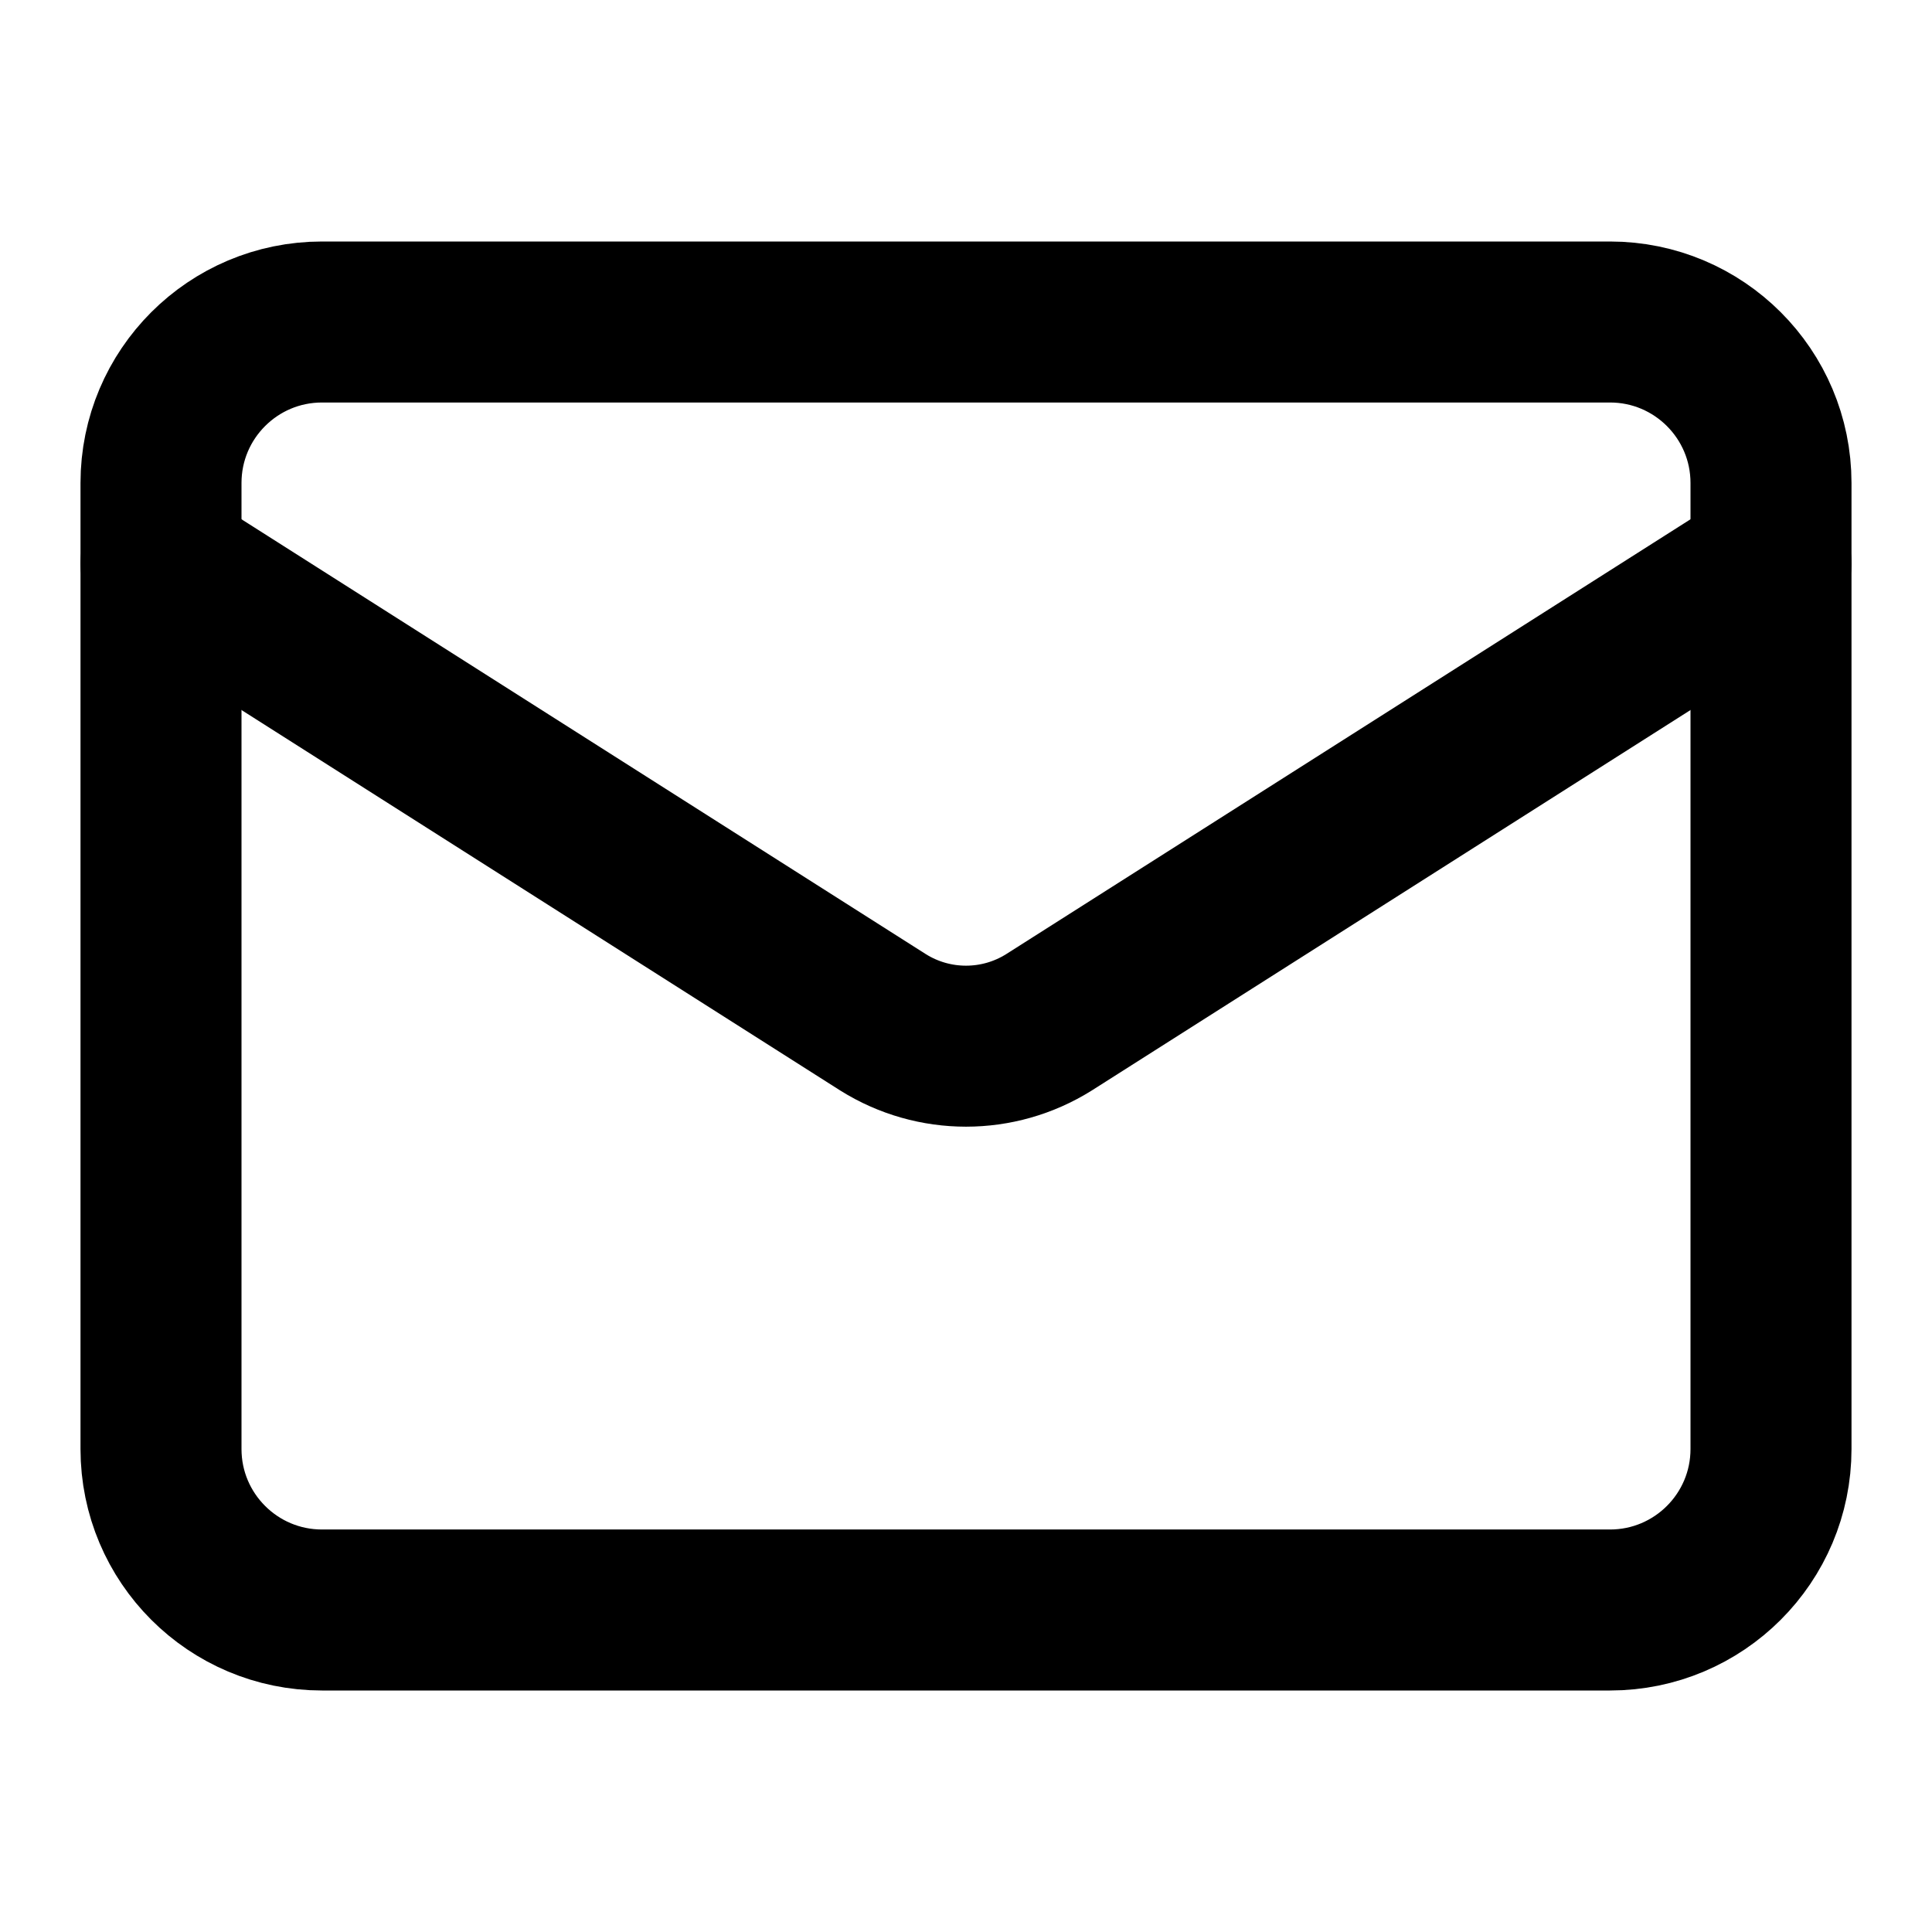
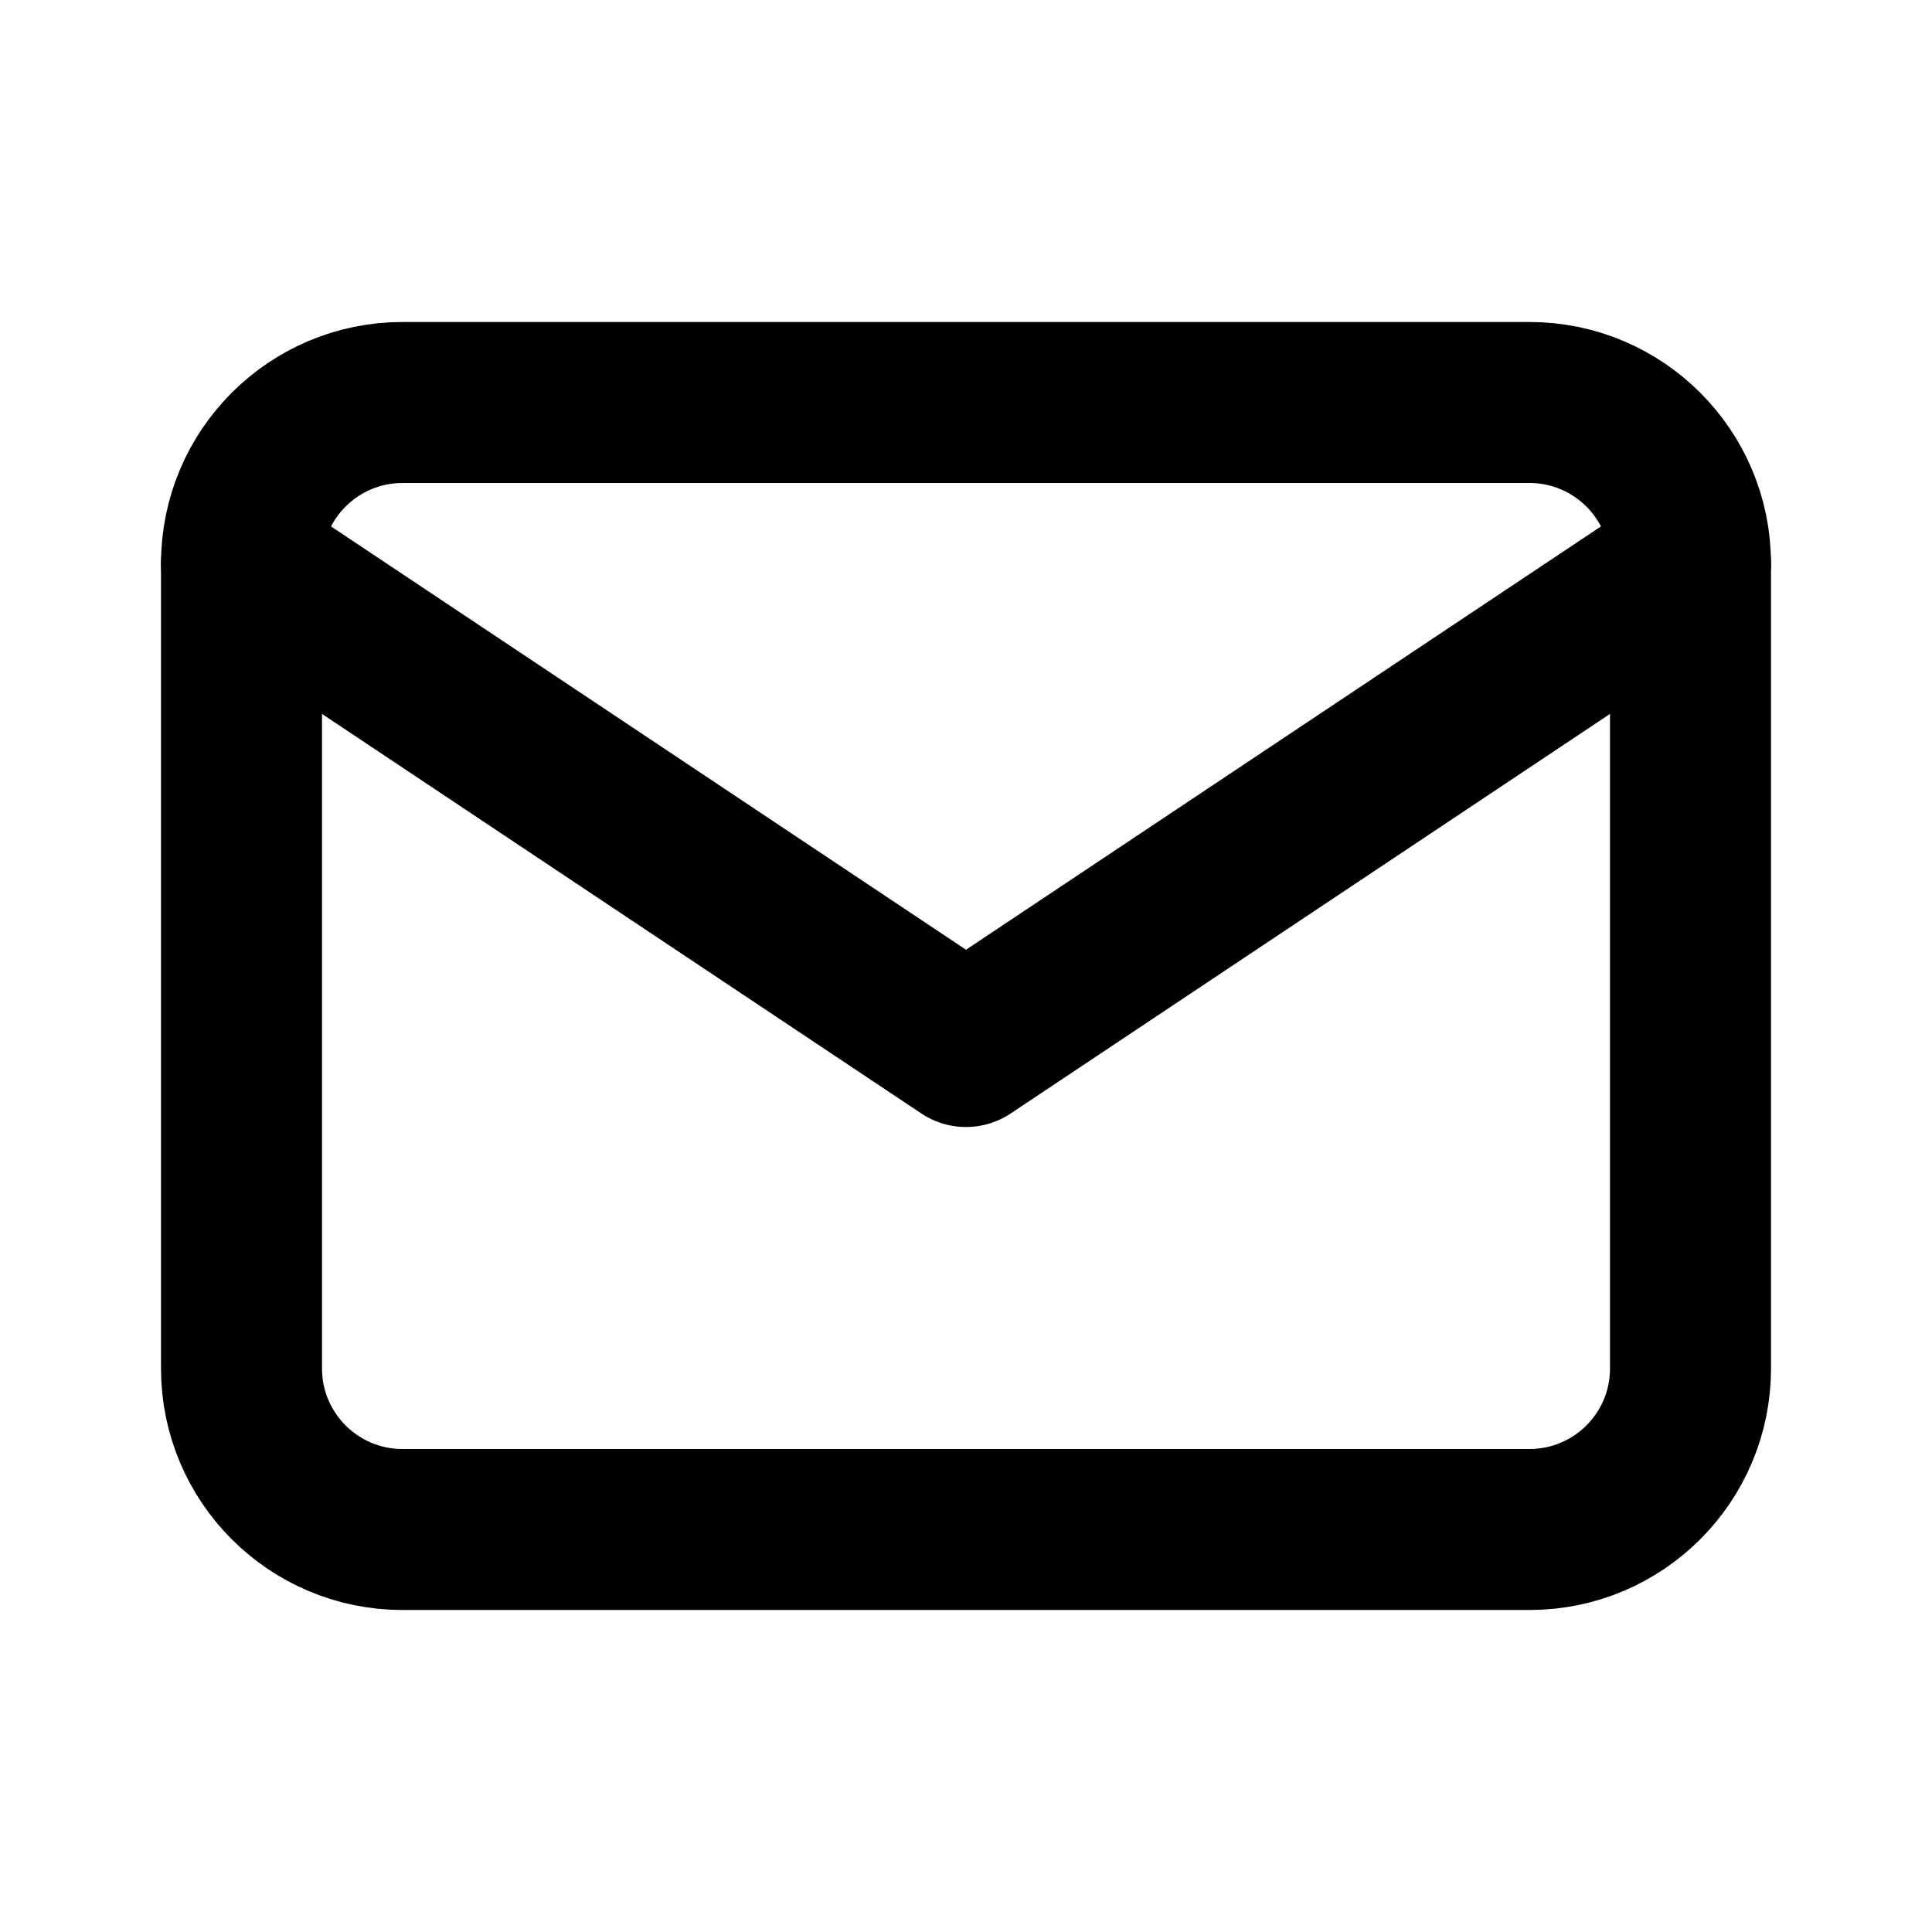
- <svg xmlns="http://www.w3.org/2000/svg" viewBox="0 0 24 24" fill="none" stroke="currentColor" stroke-width="2" stroke-linecap="round" stroke-linejoin="round">
-   <rect width="20" height="16" x="2" y="4" rx="2" />
-   <path d="m22 7-8.97 5.7a1.94 1.94 0 0 1-2.06 0L2 7" />
+ <svg xmlns="http://www.w3.org/2000/svg" width="24" height="24" viewBox="0 0 24 24" fill="none" stroke="currentColor" stroke-width="2" stroke-linecap="round" stroke-linejoin="round">
+   <path d="M3 7a2 2 0 0 1 2 -2h14a2 2 0 0 1 2 2v10a2 2 0 0 1 -2 2h-14a2 2 0 0 1 -2 -2v-10" />
+   <path d="M3 7l9 6l9 -6" />
</svg>
